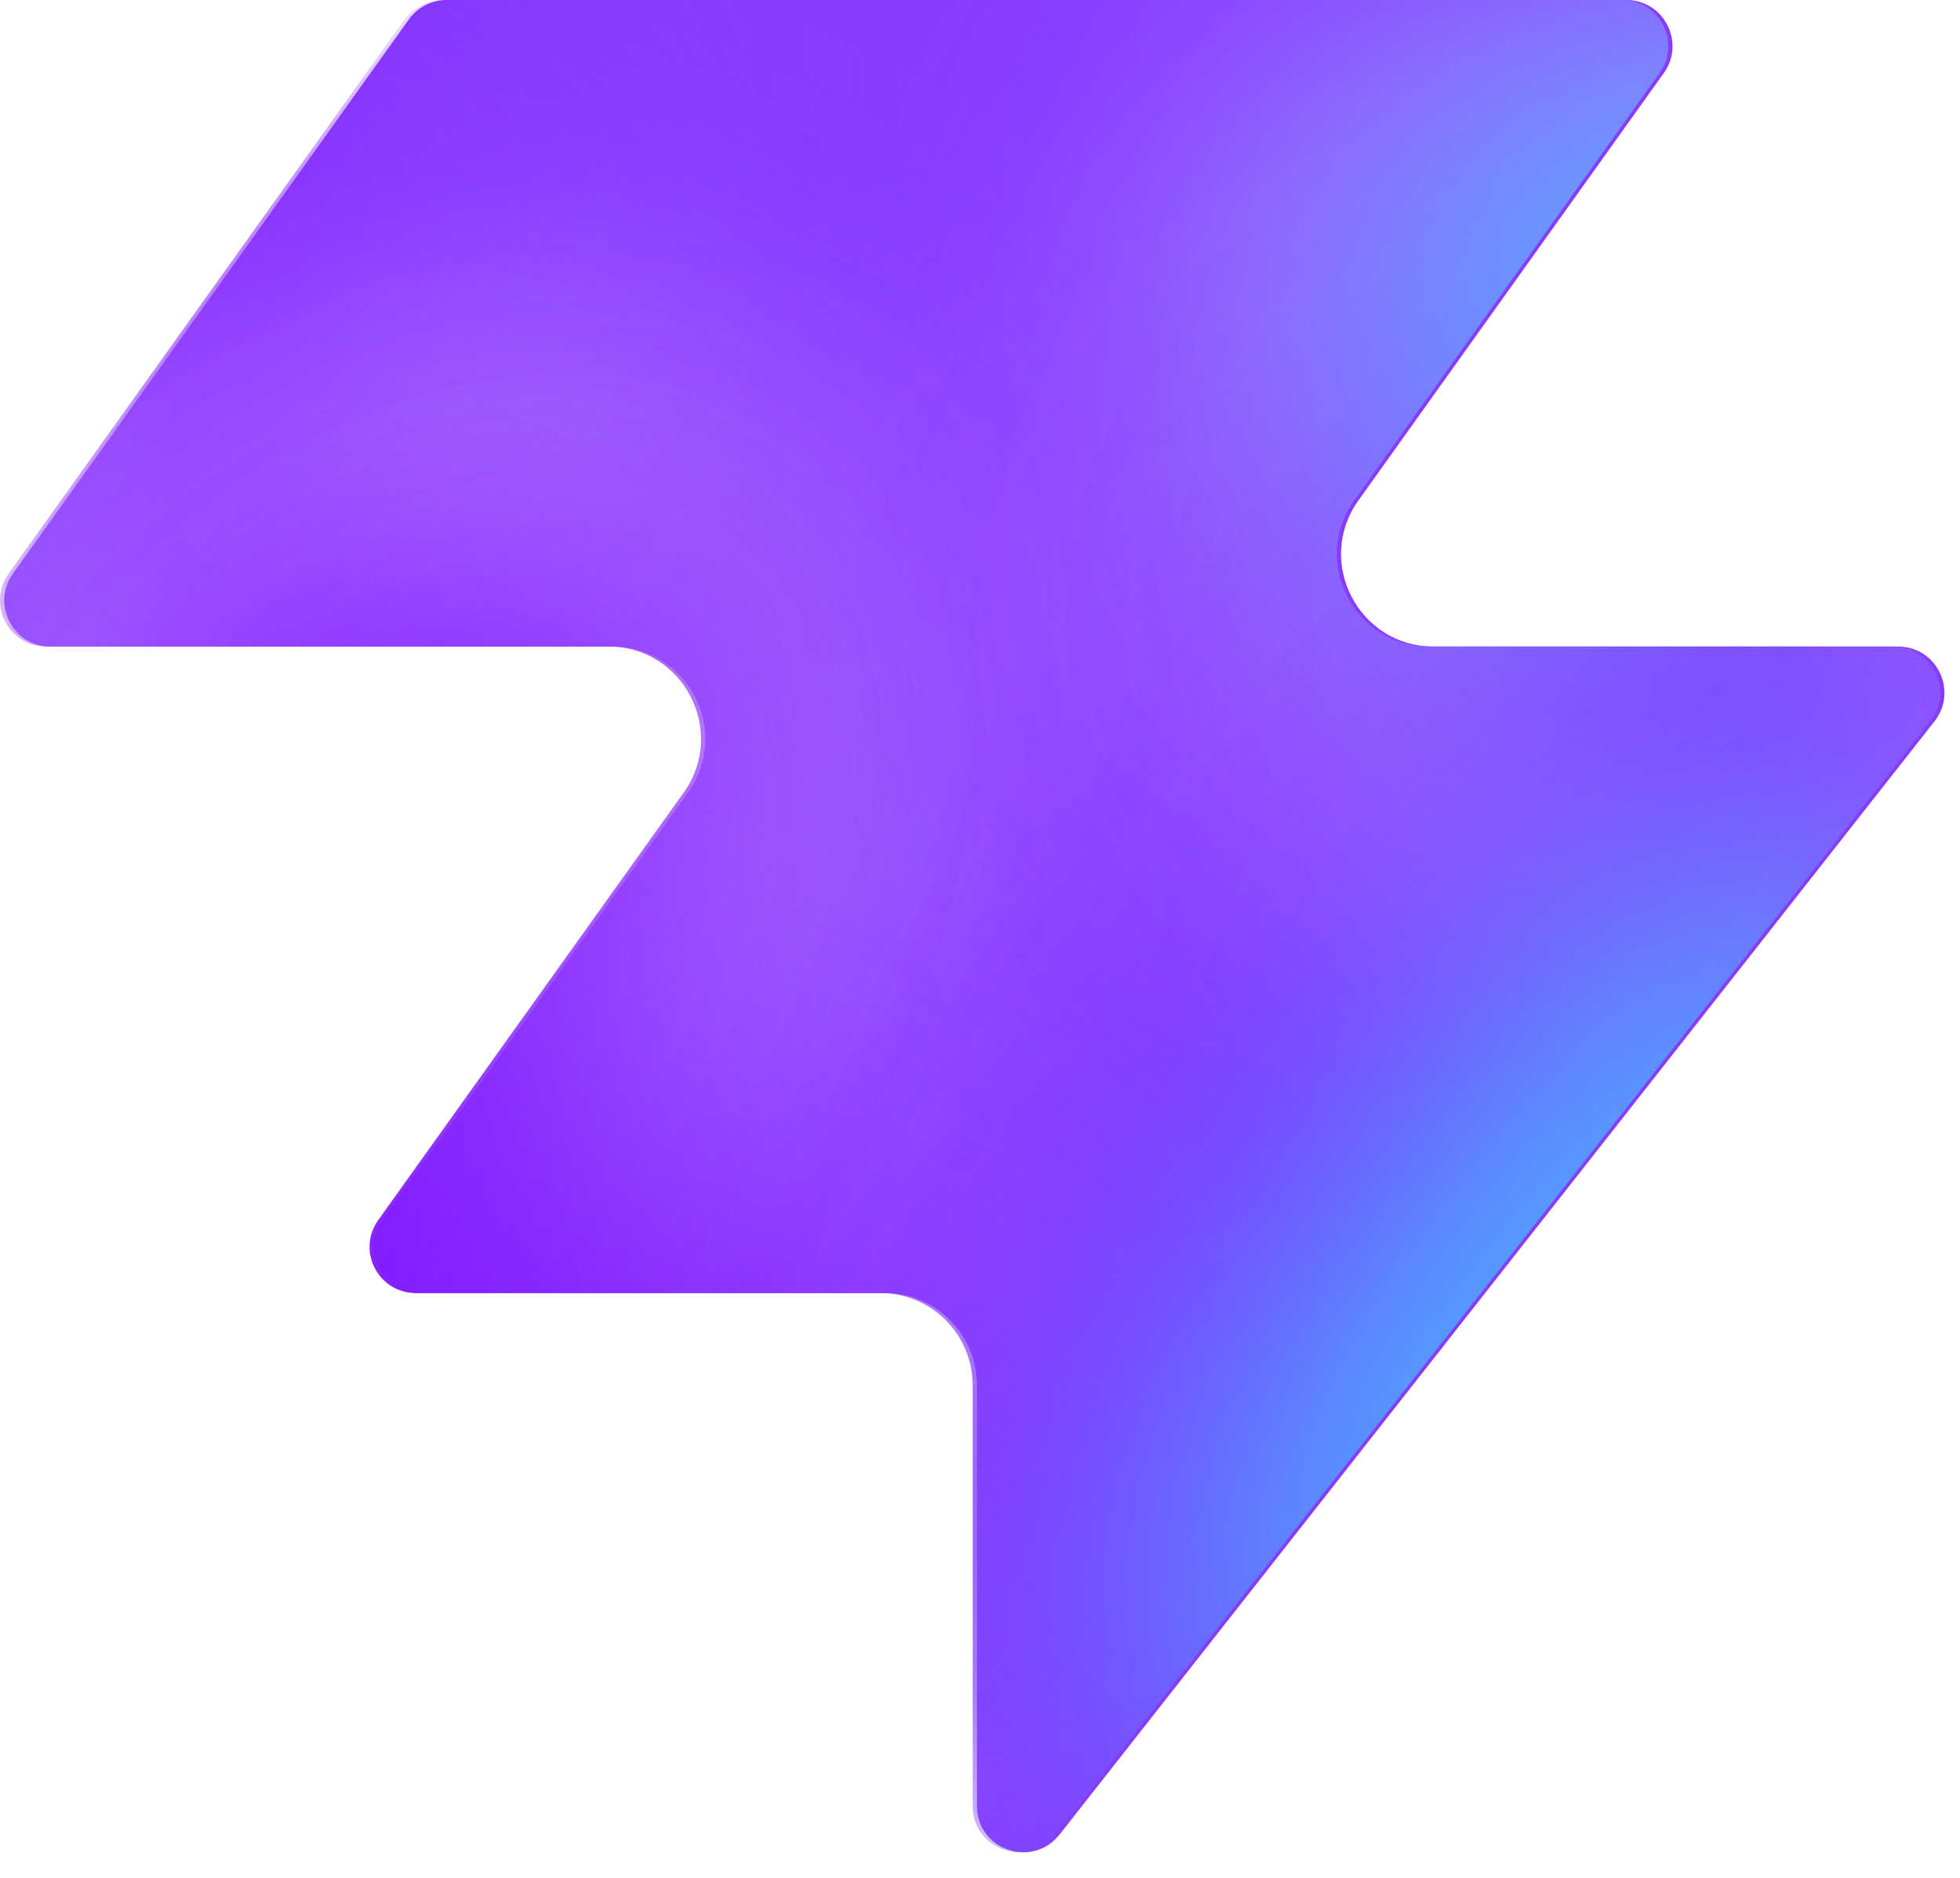
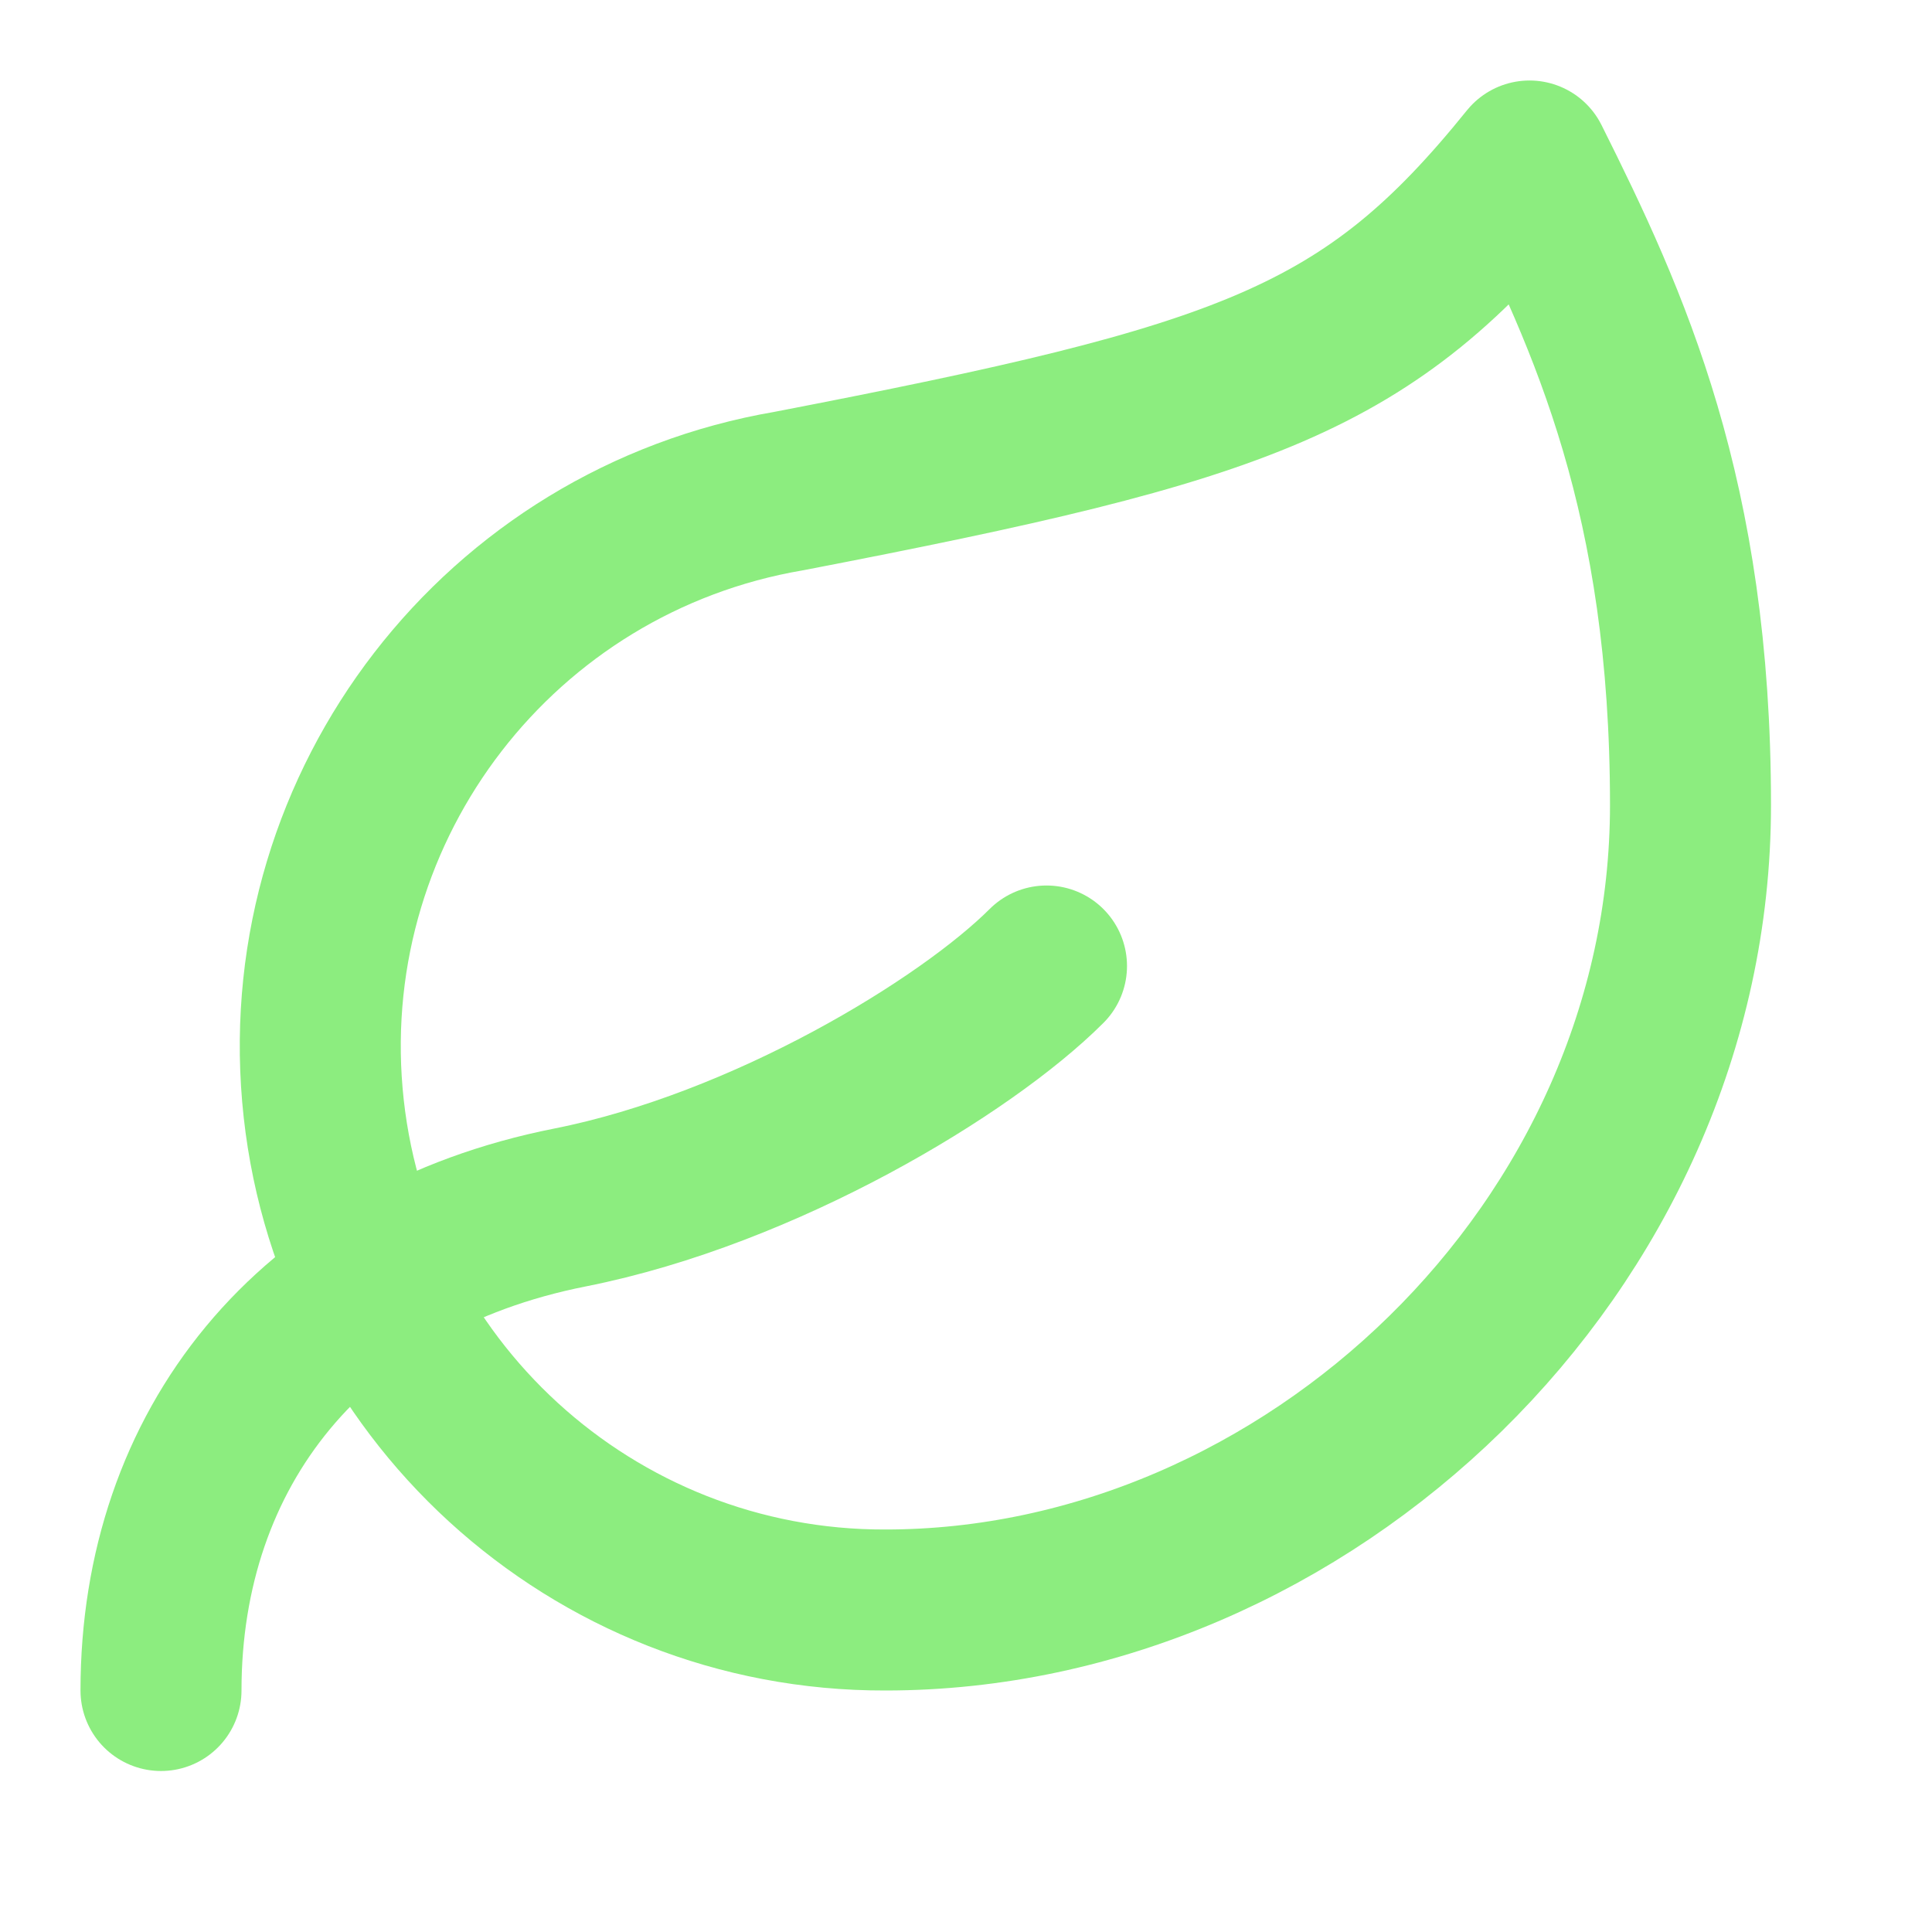
- <svg xmlns="http://www.w3.org/2000/svg" width="48" height="46" fill="none" viewBox="0 0 48 46">
-   <path fill="#863bff" d="M25.946 44.938c-.664.845-2.021.375-2.021-.698V33.937a2.26 2.26 0 0 0-2.262-2.262H10.287c-.92 0-1.456-1.04-.92-1.788l7.48-10.471c1.07-1.497 0-3.578-1.842-3.578H1.237c-.92 0-1.456-1.04-.92-1.788L10.013.474c.214-.297.556-.474.92-.474h28.894c.92 0 1.456 1.04.92 1.788l-7.48 10.471c-1.07 1.498 0 3.579 1.842 3.579h11.377c.943 0 1.473 1.088.89 1.83L25.947 44.94z" style="fill:#863bff;fill:color(display-p3 .525 .23 1);fill-opacity:1" />
-   <mask id="a" width="48" height="46" x="0" y="0" maskUnits="userSpaceOnUse" style="mask-type:alpha">
-     <path fill="#000" d="M25.842 44.938c-.664.844-2.021.375-2.021-.698V33.937a2.26 2.26 0 0 0-2.262-2.262H10.183c-.92 0-1.456-1.04-.92-1.788l7.48-10.471c1.07-1.498 0-3.579-1.842-3.579H1.133c-.92 0-1.456-1.04-.92-1.787L9.91.473c.214-.297.556-.474.92-.474h28.894c.92 0 1.456 1.04.92 1.788l-7.48 10.471c-1.07 1.498 0 3.578 1.842 3.578h11.377c.943 0 1.473 1.088.89 1.832L25.843 44.94z" style="fill:#000;fill-opacity:1" />
-   </mask>
-   <g mask="url(#a)">
-     <g filter="url(#b)">
-       <ellipse cx="5.508" cy="14.704" fill="#ede6ff" rx="5.508" ry="14.704" style="fill:#ede6ff;fill:color(display-p3 .927 .903 1);fill-opacity:1" transform="matrix(.00324 1 1 -.00324 -4.47 31.516)" />
-     </g>
-     <g filter="url(#c)">
-       <ellipse cx="10.399" cy="29.851" fill="#ede6ff" rx="10.399" ry="29.851" style="fill:#ede6ff;fill:color(display-p3 .927 .903 1);fill-opacity:1" transform="matrix(.00324 1 1 -.00324 -39.328 7.883)" />
-     </g>
-     <g filter="url(#d)">
-       <ellipse cx="5.508" cy="30.487" fill="#7e14ff" rx="5.508" ry="30.487" style="fill:#7e14ff;fill:color(display-p3 .492 .077 1);fill-opacity:1" transform="rotate(89.814 -25.913 -14.639)scale(1 -1)" />
-     </g>
-     <g filter="url(#e)">
-       <ellipse cx="5.508" cy="30.599" fill="#7e14ff" rx="5.508" ry="30.599" style="fill:#7e14ff;fill:color(display-p3 .492 .077 1);fill-opacity:1" transform="rotate(89.814 -32.644 -3.334)scale(1 -1)" />
-     </g>
-     <g filter="url(#f)">
-       <ellipse cx="5.508" cy="30.599" fill="#7e14ff" rx="5.508" ry="30.599" style="fill:#7e14ff;fill:color(display-p3 .492 .077 1);fill-opacity:1" transform="matrix(.00324 1 1 -.00324 -34.34 30.47)" />
-     </g>
-     <g filter="url(#g)">
-       <ellipse cx="14.072" cy="22.078" fill="#ede6ff" rx="14.072" ry="22.078" style="fill:#ede6ff;fill:color(display-p3 .927 .903 1);fill-opacity:1" transform="rotate(93.35 24.506 48.493)scale(-1 1)" />
-     </g>
-     <g filter="url(#h)">
-       <ellipse cx="3.47" cy="21.501" fill="#7e14ff" rx="3.47" ry="21.501" style="fill:#7e14ff;fill:color(display-p3 .492 .077 1);fill-opacity:1" transform="rotate(89.009 28.708 47.59)scale(-1 1)" />
-     </g>
-     <g filter="url(#i)">
-       <ellipse cx="3.47" cy="21.501" fill="#7e14ff" rx="3.47" ry="21.501" style="fill:#7e14ff;fill:color(display-p3 .492 .077 1);fill-opacity:1" transform="rotate(89.009 28.708 47.59)scale(-1 1)" />
-     </g>
-     <g filter="url(#j)">
-       <ellipse cx=".387" cy="8.972" fill="#7e14ff" rx="4.407" ry="29.108" style="fill:#7e14ff;fill:color(display-p3 .492 .077 1);fill-opacity:1" transform="rotate(39.51 .387 8.972)" />
-     </g>
-     <g filter="url(#k)">
-       <ellipse cx="47.523" cy="-6.092" fill="#7e14ff" rx="4.407" ry="29.108" style="fill:#7e14ff;fill:color(display-p3 .492 .077 1);fill-opacity:1" transform="rotate(37.892 47.523 -6.092)" />
-     </g>
-     <g filter="url(#l)">
-       <ellipse cx="41.412" cy="6.333" fill="#47bfff" rx="5.971" ry="9.665" style="fill:#47bfff;fill:color(display-p3 .28 .748 1);fill-opacity:1" transform="rotate(37.892 41.412 6.333)" />
-     </g>
-     <g filter="url(#m)">
-       <ellipse cx="-1.879" cy="38.332" fill="#7e14ff" rx="4.407" ry="29.108" style="fill:#7e14ff;fill:color(display-p3 .492 .077 1);fill-opacity:1" transform="rotate(37.892 -1.88 38.332)" />
-     </g>
-     <g filter="url(#n)">
-       <ellipse cx="-1.879" cy="38.332" fill="#7e14ff" rx="4.407" ry="29.108" style="fill:#7e14ff;fill:color(display-p3 .492 .077 1);fill-opacity:1" transform="rotate(37.892 -1.88 38.332)" />
-     </g>
-     <g filter="url(#o)">
-       <ellipse cx="35.651" cy="29.907" fill="#7e14ff" rx="4.407" ry="29.108" style="fill:#7e14ff;fill:color(display-p3 .492 .077 1);fill-opacity:1" transform="rotate(37.892 35.651 29.907)" />
-     </g>
-     <g filter="url(#p)">
-       <ellipse cx="38.418" cy="32.4" fill="#47bfff" rx="5.971" ry="15.297" style="fill:#47bfff;fill:color(display-p3 .28 .748 1);fill-opacity:1" transform="rotate(37.892 38.418 32.4)" />
-     </g>
-   </g>
-   <defs>
-     <filter id="b" width="60.045" height="41.654" x="-19.77" y="16.149" color-interpolation-filters="sRGB" filterUnits="userSpaceOnUse">
-       <feFlood flood-opacity="0" result="BackgroundImageFix" />
-       <feBlend in="SourceGraphic" in2="BackgroundImageFix" result="shape" />
-       <feGaussianBlur result="effect1_foregroundBlur_2002_17158" stdDeviation="7.659" />
-     </filter>
-     <filter id="c" width="90.34" height="51.437" x="-54.613" y="-7.533" color-interpolation-filters="sRGB" filterUnits="userSpaceOnUse">
-       <feFlood flood-opacity="0" result="BackgroundImageFix" />
-       <feBlend in="SourceGraphic" in2="BackgroundImageFix" result="shape" />
-       <feGaussianBlur result="effect1_foregroundBlur_2002_17158" stdDeviation="7.659" />
-     </filter>
-     <filter id="d" width="79.355" height="29.4" x="-49.64" y="2.03" color-interpolation-filters="sRGB" filterUnits="userSpaceOnUse">
-       <feFlood flood-opacity="0" result="BackgroundImageFix" />
-       <feBlend in="SourceGraphic" in2="BackgroundImageFix" result="shape" />
-       <feGaussianBlur result="effect1_foregroundBlur_2002_17158" stdDeviation="4.596" />
-     </filter>
-     <filter id="e" width="79.579" height="29.4" x="-45.045" y="20.029" color-interpolation-filters="sRGB" filterUnits="userSpaceOnUse">
-       <feFlood flood-opacity="0" result="BackgroundImageFix" />
-       <feBlend in="SourceGraphic" in2="BackgroundImageFix" result="shape" />
-       <feGaussianBlur result="effect1_foregroundBlur_2002_17158" stdDeviation="4.596" />
-     </filter>
-     <filter id="f" width="79.579" height="29.4" x="-43.513" y="21.178" color-interpolation-filters="sRGB" filterUnits="userSpaceOnUse">
-       <feFlood flood-opacity="0" result="BackgroundImageFix" />
-       <feBlend in="SourceGraphic" in2="BackgroundImageFix" result="shape" />
-       <feGaussianBlur result="effect1_foregroundBlur_2002_17158" stdDeviation="4.596" />
-     </filter>
-     <filter id="g" width="74.749" height="58.852" x="15.756" y="-17.901" color-interpolation-filters="sRGB" filterUnits="userSpaceOnUse">
-       <feFlood flood-opacity="0" result="BackgroundImageFix" />
-       <feBlend in="SourceGraphic" in2="BackgroundImageFix" result="shape" />
-       <feGaussianBlur result="effect1_foregroundBlur_2002_17158" stdDeviation="7.659" />
-     </filter>
-     <filter id="h" width="61.377" height="25.362" x="23.548" y="2.284" color-interpolation-filters="sRGB" filterUnits="userSpaceOnUse">
-       <feFlood flood-opacity="0" result="BackgroundImageFix" />
-       <feBlend in="SourceGraphic" in2="BackgroundImageFix" result="shape" />
-       <feGaussianBlur result="effect1_foregroundBlur_2002_17158" stdDeviation="4.596" />
-     </filter>
-     <filter id="i" width="61.377" height="25.362" x="23.548" y="2.284" color-interpolation-filters="sRGB" filterUnits="userSpaceOnUse">
-       <feFlood flood-opacity="0" result="BackgroundImageFix" />
-       <feBlend in="SourceGraphic" in2="BackgroundImageFix" result="shape" />
-       <feGaussianBlur result="effect1_foregroundBlur_2002_17158" stdDeviation="4.596" />
-     </filter>
-     <filter id="j" width="56.045" height="63.649" x="-27.636" y="-22.853" color-interpolation-filters="sRGB" filterUnits="userSpaceOnUse">
-       <feFlood flood-opacity="0" result="BackgroundImageFix" />
-       <feBlend in="SourceGraphic" in2="BackgroundImageFix" result="shape" />
-       <feGaussianBlur result="effect1_foregroundBlur_2002_17158" stdDeviation="4.596" />
-     </filter>
-     <filter id="k" width="54.814" height="64.646" x="20.116" y="-38.415" color-interpolation-filters="sRGB" filterUnits="userSpaceOnUse">
-       <feFlood flood-opacity="0" result="BackgroundImageFix" />
-       <feBlend in="SourceGraphic" in2="BackgroundImageFix" result="shape" />
-       <feGaussianBlur result="effect1_foregroundBlur_2002_17158" stdDeviation="4.596" />
-     </filter>
-     <filter id="l" width="33.541" height="35.313" x="24.641" y="-11.323" color-interpolation-filters="sRGB" filterUnits="userSpaceOnUse">
-       <feFlood flood-opacity="0" result="BackgroundImageFix" />
-       <feBlend in="SourceGraphic" in2="BackgroundImageFix" result="shape" />
-       <feGaussianBlur result="effect1_foregroundBlur_2002_17158" stdDeviation="4.596" />
-     </filter>
-     <filter id="m" width="54.814" height="64.646" x="-29.286" y="6.009" color-interpolation-filters="sRGB" filterUnits="userSpaceOnUse">
-       <feFlood flood-opacity="0" result="BackgroundImageFix" />
-       <feBlend in="SourceGraphic" in2="BackgroundImageFix" result="shape" />
-       <feGaussianBlur result="effect1_foregroundBlur_2002_17158" stdDeviation="4.596" />
-     </filter>
-     <filter id="n" width="54.814" height="64.646" x="-29.286" y="6.009" color-interpolation-filters="sRGB" filterUnits="userSpaceOnUse">
-       <feFlood flood-opacity="0" result="BackgroundImageFix" />
-       <feBlend in="SourceGraphic" in2="BackgroundImageFix" result="shape" />
-       <feGaussianBlur result="effect1_foregroundBlur_2002_17158" stdDeviation="4.596" />
-     </filter>
-     <filter id="o" width="54.814" height="64.646" x="8.244" y="-2.416" color-interpolation-filters="sRGB" filterUnits="userSpaceOnUse">
-       <feFlood flood-opacity="0" result="BackgroundImageFix" />
-       <feBlend in="SourceGraphic" in2="BackgroundImageFix" result="shape" />
-       <feGaussianBlur result="effect1_foregroundBlur_2002_17158" stdDeviation="4.596" />
-     </filter>
-     <filter id="p" width="39.409" height="43.623" x="18.713" y="10.588" color-interpolation-filters="sRGB" filterUnits="userSpaceOnUse">
-       <feFlood flood-opacity="0" result="BackgroundImageFix" />
-       <feBlend in="SourceGraphic" in2="BackgroundImageFix" result="shape" />
-       <feGaussianBlur result="effect1_foregroundBlur_2002_17158" stdDeviation="4.596" />
-     </filter>
-   </defs>
+ <svg xmlns="http://www.w3.org/2000/svg" width="32" height="32" viewBox="0 0 24 24" fill="none" stroke="#8ced7f" stroke-width="2" stroke-linecap="round" stroke-linejoin="round">
+   <path d="M11 20A7 7 0 0 1 9.8 6.1C15.5 5 17 4.48 19 2c1 2 2 4.18 2 8 0 5.5-4.78 10-10 10Z" />
+   <path d="M2 21c0-3 1.85-5.36 5.08-6C9.5 14.52 12 13 13 12" />
</svg>
